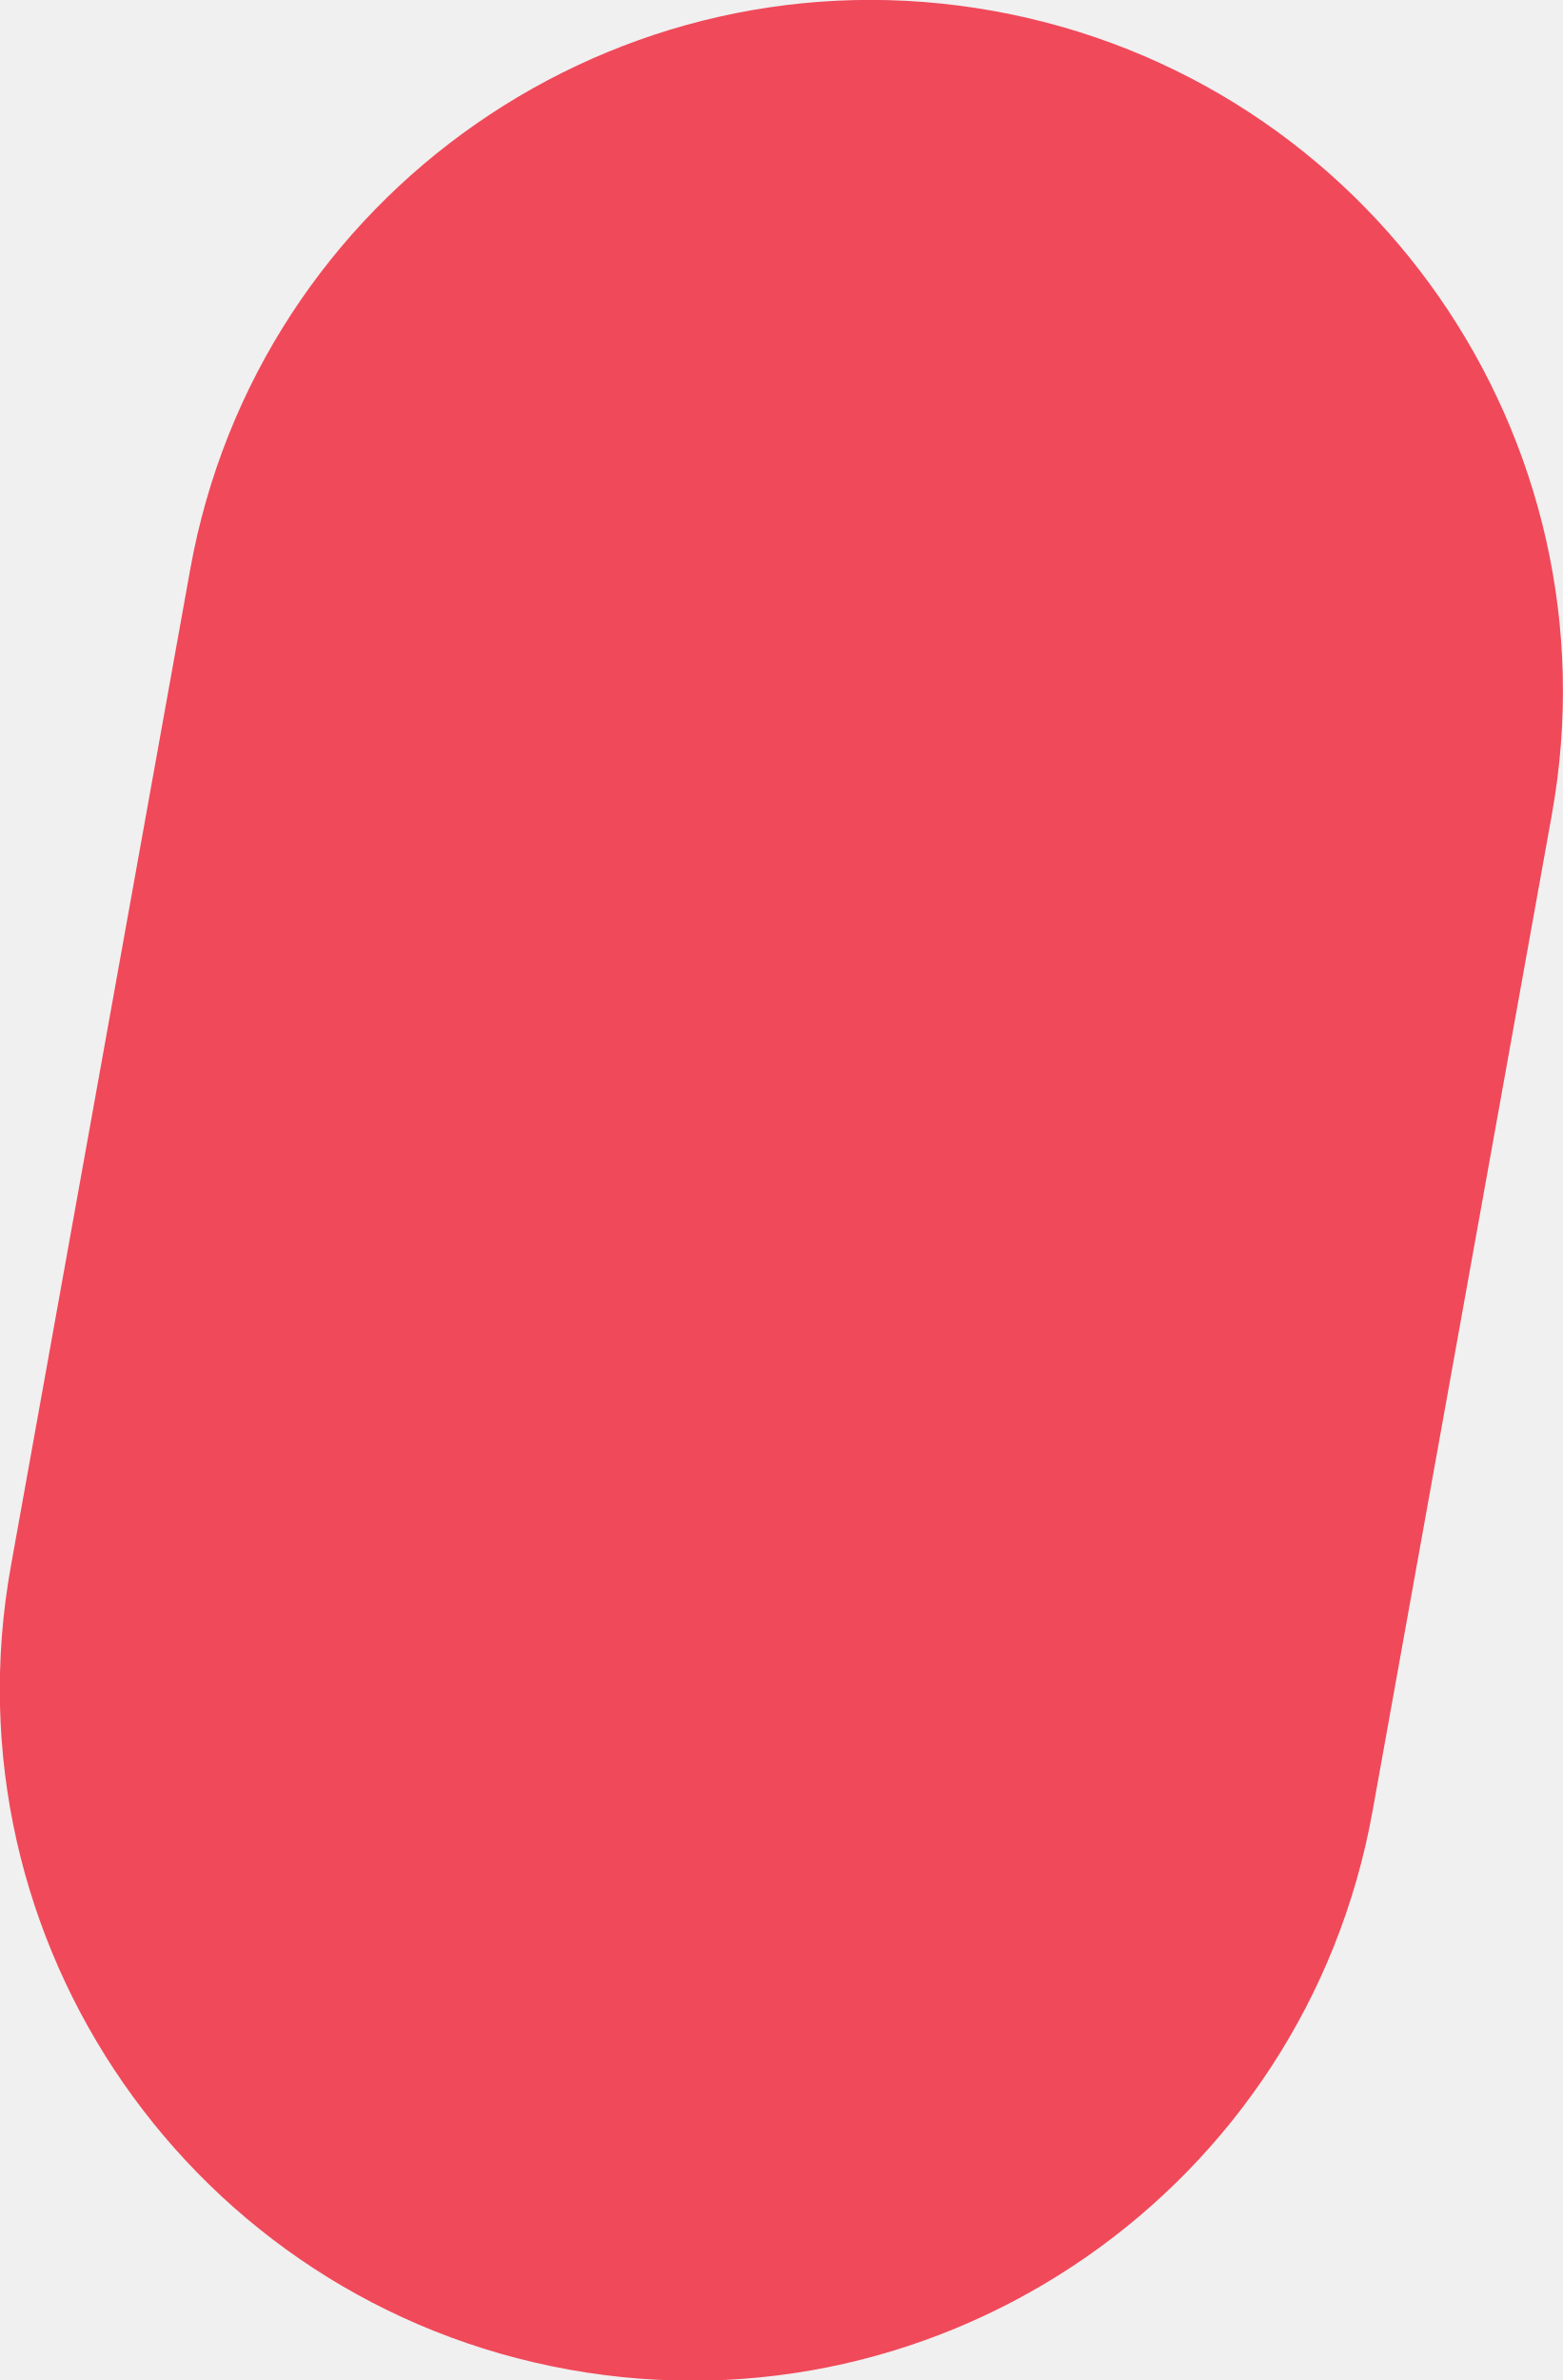
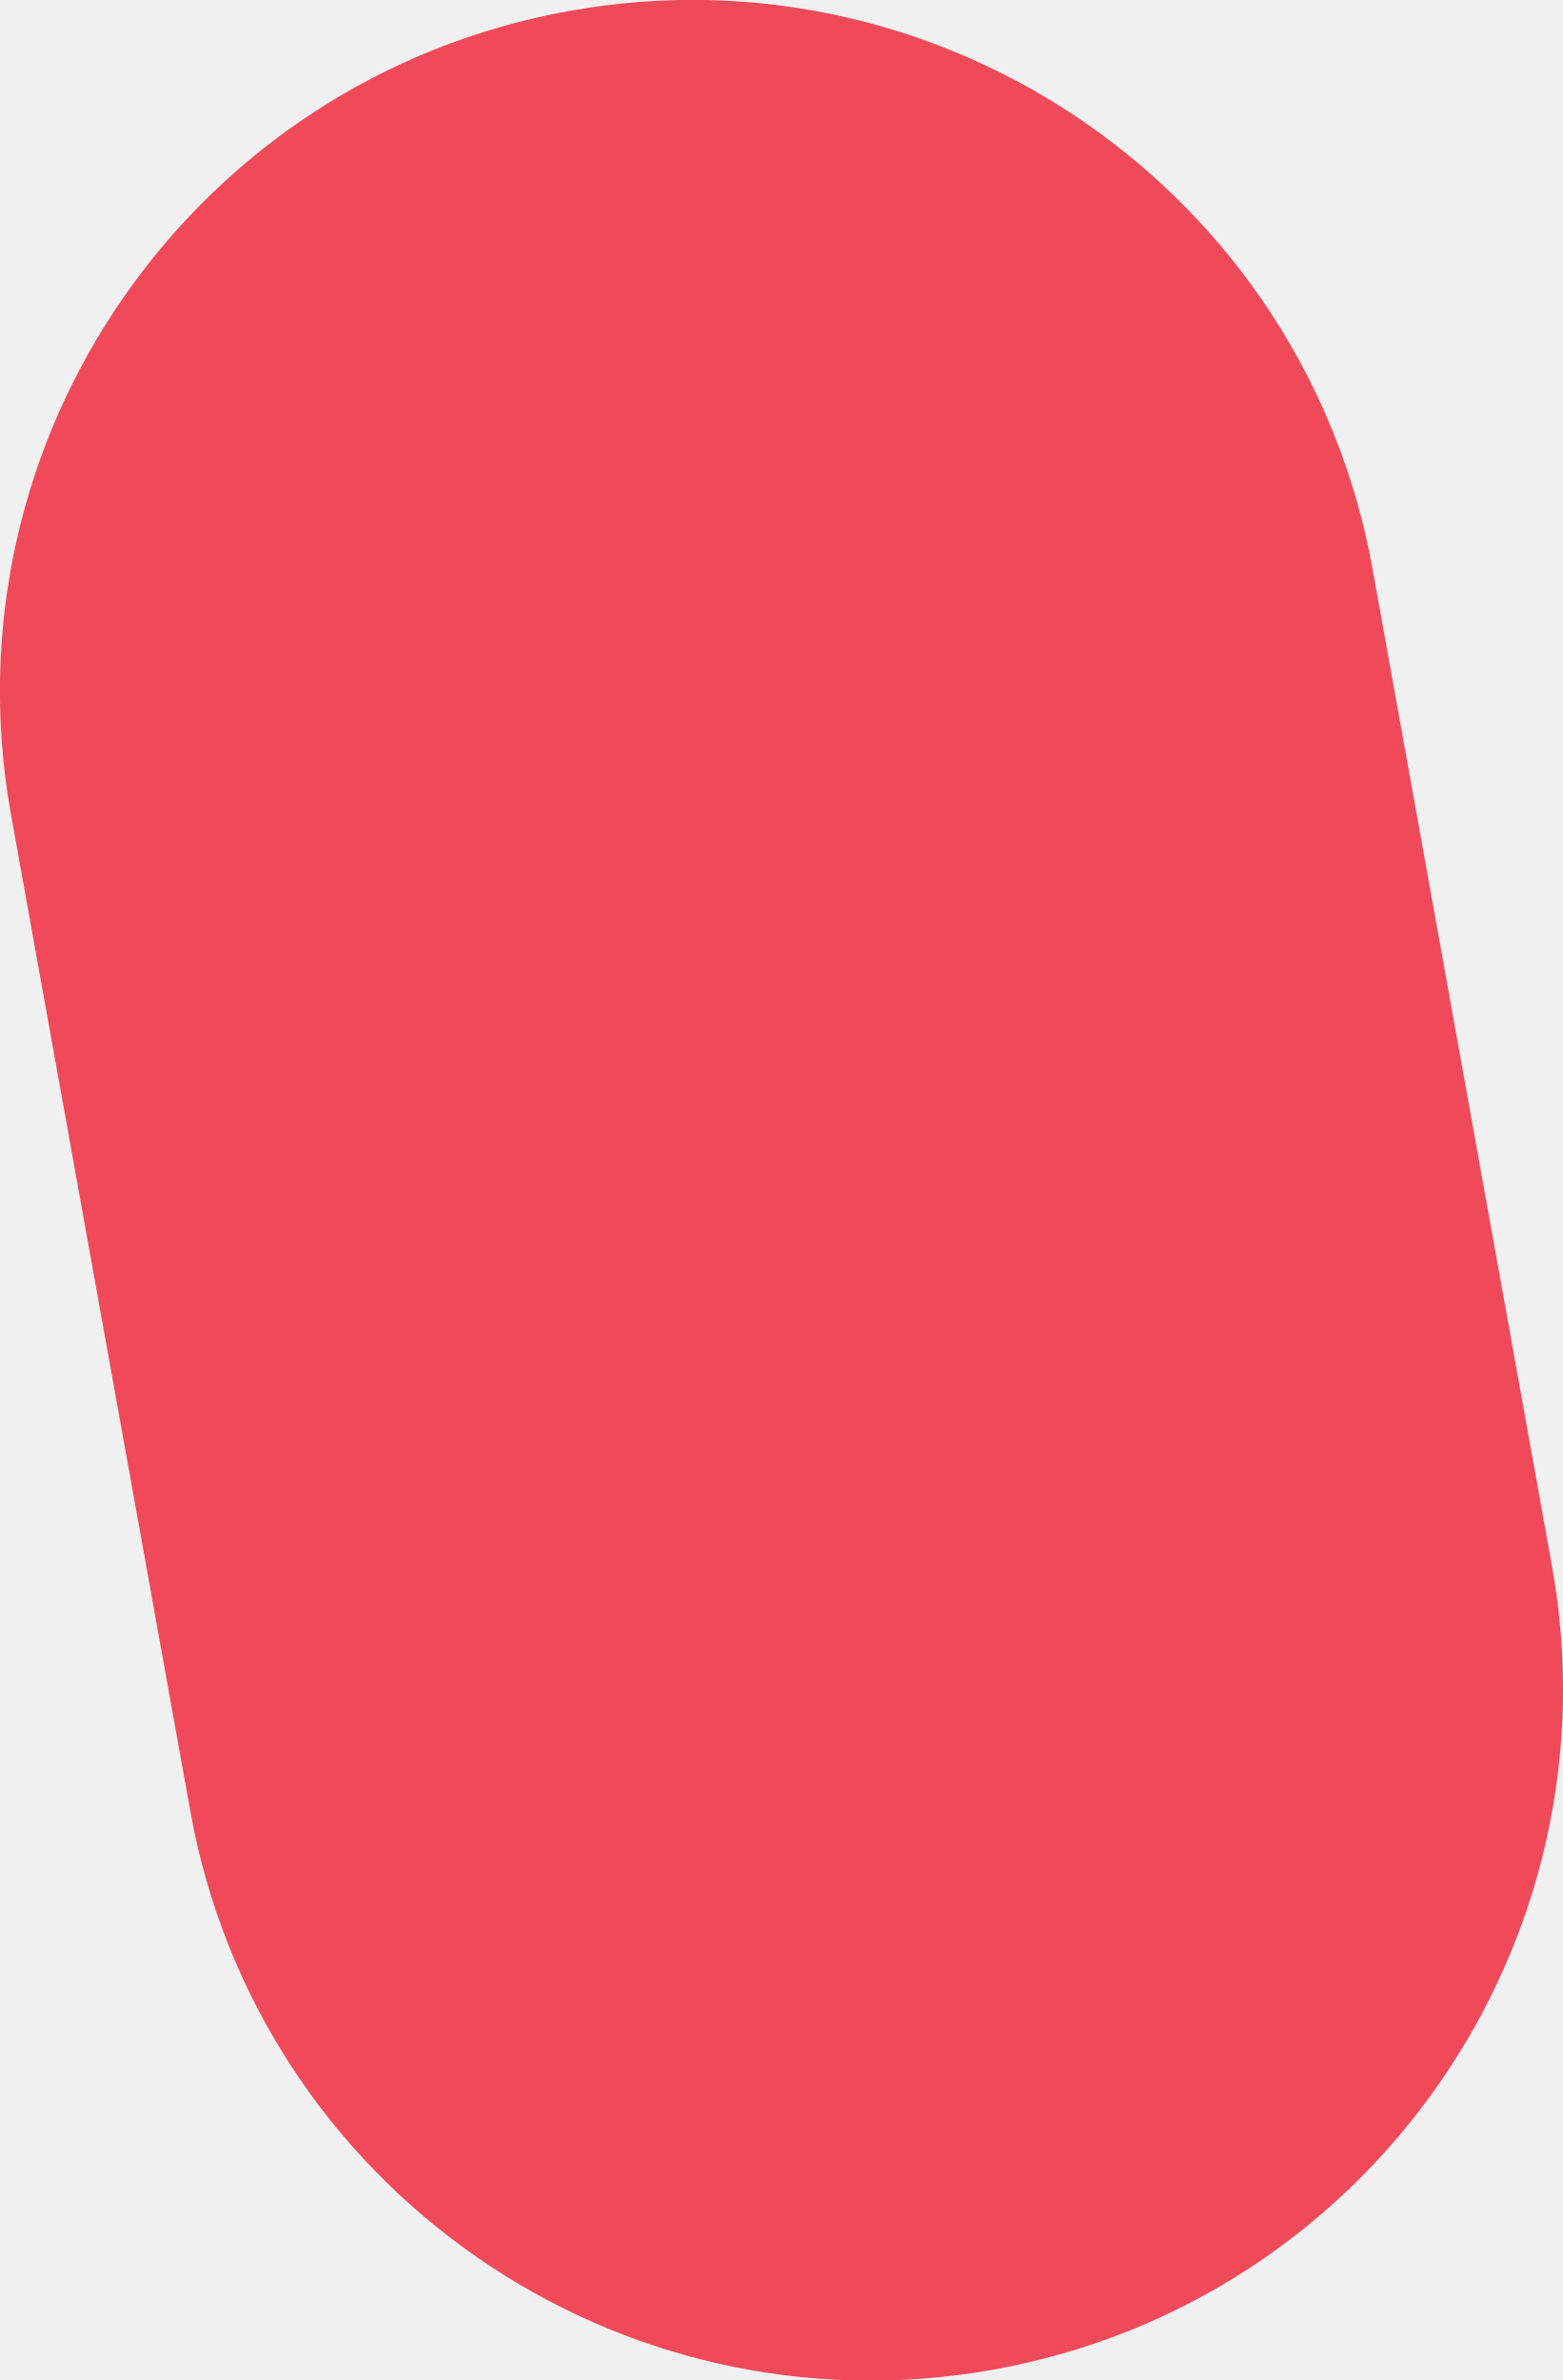
<svg xmlns="http://www.w3.org/2000/svg" width="24.2" height="36.85" viewBox="0 0 6.403 9.75" version="1.1" id="svg5">
  <defs id="defs2">
    <style id="style26544">
      .cls-1 {
        fill: #2c2c2c;
      }

      .cls-2 {
        fill: #222;
      }

      .cls-3 {
        fill: #7cb2e8;
      }

      .cls-4 {
        fill: #f66;
      }

      .cls-5 {
        fill: #ff69f8;
      }

      .cls-6 {
        fill: #40e2a0;
      }

      .cls-7 {
        fill: #d3d3d3;
      }

      .cls-8 {
        fill: #ddd;
      }

      .cls-9 {
        fill: #834d17;
      }

      .cls-10 {
        fill: #099;
      }

      .cls-11 {
        fill: #009607;
      }

      .cls-12 {
        fill: #bf1d5f;
      }
    </style>
    <style id="style2345">
      .cls-1 {
        fill: #c1272d;
      }

      .cls-2, .cls-4 {
        isolation: isolate;
        opacity: 0.25;
      }

      .cls-3 {
        fill: #3ed8d2;
      }

      .cls-4 {
        fill: #fff;
      }
    </style>
    <style id="style3670">
      .cls-1 {
        fill: none;
      }

      .cls-2 {
        fill: #b3b3b3;
      }

      .cls-3 {
        fill: #fff;
      }

      .cls-21, .cls-4 {
        fill: #e6e6e6;
      }

      .cls-5 {
        fill: #cfcfcf;
      }

      .cls-6 {
        fill: #121212;
      }

      .cls-7 {
        fill: #080808;
      }

      .cls-8 {
        opacity: 0.12;
      }

      .cls-9 {
        fill: url(#SVGID_5_);
      }

      .cls-10 {
        fill: #1f1f1f;
      }

      .cls-11 {
        fill: #9e1f20;
      }

      .cls-12 {
        fill: #c1272d;
      }

      .cls-13 {
        fill: #2c2c2c;
      }

      .cls-14 {
        fill: #222;
      }

      .cls-15 {
        fill: #f66;
      }

      .cls-16 {
        fill: #7cb2e8;
      }

      .cls-17 {
        fill: #ff69f8;
      }

      .cls-18 {
        fill: #40e2a0;
      }

      .cls-19 {
        fill: #050505;
        stroke: #000;
        stroke-miterlimit: 10;
        stroke-width: 2px;
      }

      .cls-20 {
        fill: #f2f2f2;
      }

      .cls-21, .cls-22, .cls-23, .cls-24, .cls-25 {
        isolation: isolate;
      }

      .cls-21 {
        opacity: 0.1;
      }

      .cls-22, .cls-24, .cls-29 {
        opacity: 0.08;
      }

      .cls-22 {
        fill: url(#SVGID_6_);
      }

      .cls-23 {
        opacity: 0.22;
      }

      .cls-24 {
        fill: url(#SVGID_7_);
      }

      .cls-25 {
        opacity: 0.25;
      }

      .cls-26 {
        fill: #0b0b0f;
      }

      .cls-27 {
        opacity: 0.2;
      }

      .cls-28 {
        fill: url(#SVGID_8_);
      }
    </style>
    <pattern id="SVGID_5_" data-name="SVGID 5 " width="71" height="71" patternTransform="translate(-14969.26 1511.28) scale(0.1)" patternUnits="userSpaceOnUse" viewBox="0 0 71 71">
      <rect class="cls-1" width="71" height="71" id="rect3672" />
      <g id="g3682">
        <polygon class="cls-1" points="0 0 71 0 71 71 0 71 0 0" id="polygon3674" />
        <g id="g3680">
          <polygon class="cls-1" points="0 0 71 0 71 71 0 71 0 0" id="polygon3676" />
          <path class="cls-2" d="M41.8,35.5a6.3,6.3,0,1,1-6.3-6.3A6.27,6.27,0,0,1,41.8,35.5Z" id="path3678" />
        </g>
      </g>
    </pattern>
    <pattern id="SVGID_6_" data-name="SVGID 6 " width="40" height="103" patternTransform="translate(-11177.56 6671.22) rotate(16) scale(0.34)" patternUnits="userSpaceOnUse" viewBox="0 0 40 103">
      <rect class="cls-1" width="40" height="103" id="rect3685" />
      <g id="g3723">
        <polygon class="cls-1" points="0 0 40 0 40 103 0 103 0 0" id="polygon3687" />
        <g id="g3721">
          <polygon class="cls-1" points="0 0 40 0 40 103 0 103 0 0" id="polygon3689" />
          <polygon points="34.5 231.8 37.5 231.8 37.5 77.3 34.5 77.3 34.5 231.8" id="polygon3691" />
          <polygon points="26.5 231.8 29.5 231.8 29.5 77.3 26.5 77.3 26.5 231.8" id="polygon3693" />
          <polygon points="18.5 231.8 21.5 231.8 21.5 77.3 18.5 77.3 18.5 231.8" id="polygon3695" />
          <polygon points="10.5 231.8 13.5 231.8 13.5 77.3 10.5 77.3 10.5 231.8" id="polygon3697" />
          <polygon points="2.5 231.8 5.5 231.8 5.5 77.3 2.5 77.3 2.5 231.8" id="polygon3699" />
          <polygon points="34.5 128.8 37.5 128.8 37.5 -25.7 34.5 -25.7 34.5 128.8" id="polygon3701" />
          <polygon points="26.5 128.8 29.5 128.8 29.5 -25.7 26.5 -25.7 26.5 128.8" id="polygon3703" />
          <polygon points="18.5 128.8 21.5 128.8 21.5 -25.7 18.5 -25.7 18.5 128.8" id="polygon3705" />
          <polygon points="10.5 128.8 13.5 128.8 13.5 -25.7 10.5 -25.7 10.5 128.8" id="polygon3707" />
          <polygon points="2.5 128.8 5.5 128.8 5.5 -25.7 2.5 -25.7 2.5 128.8" id="polygon3709" />
          <polygon points="34.5 25.8 37.5 25.8 37.5 -128.7 34.5 -128.7 34.5 25.8" id="polygon3711" />
          <polygon points="26.5 25.8 29.5 25.8 29.5 -128.7 26.5 -128.7 26.5 25.8" id="polygon3713" />
          <polygon points="18.5 25.8 21.5 25.8 21.5 -128.7 18.5 -128.7 18.5 25.8" id="polygon3715" />
          <polygon points="10.5 25.8 13.5 25.8 13.5 -128.7 10.5 -128.7 10.5 25.8" id="polygon3717" />
          <polygon points="2.5 25.8 5.5 25.8 5.5 -128.7 2.5 -128.7 2.5 25.8" id="polygon3719" />
        </g>
      </g>
    </pattern>
    <pattern id="SVGID_7_" data-name="SVGID 7 " width="40" height="103" patternTransform="matrix(-0.33, 0.09, 0.09, 0.33, -22107.61, 6714.99)" patternUnits="userSpaceOnUse" viewBox="0 0 40 103">
      <rect class="cls-1" width="40" height="103" id="rect3726" />
      <g id="g3764">
        <polygon class="cls-1" points="0 0 40 0 40 103 0 103 0 0" id="polygon3728" />
        <g id="g3762">
          <polygon class="cls-1" points="0 0 40 0 40 103 0 103 0 0" id="polygon3730" />
          <polygon points="34.5 231.8 37.5 231.8 37.5 77.3 34.5 77.3 34.5 231.8" id="polygon3732" />
          <polygon points="26.5 231.8 29.5 231.8 29.5 77.3 26.5 77.3 26.5 231.8" id="polygon3734" />
          <polygon points="18.5 231.8 21.5 231.8 21.5 77.3 18.5 77.3 18.5 231.8" id="polygon3736" />
          <polygon points="10.5 231.8 13.5 231.8 13.5 77.3 10.5 77.3 10.5 231.8" id="polygon3738" />
          <polygon points="2.5 231.8 5.5 231.8 5.5 77.3 2.5 77.3 2.5 231.8" id="polygon3740" />
          <polygon points="34.5 128.8 37.5 128.8 37.5 -25.7 34.5 -25.7 34.5 128.8" id="polygon3742" />
          <polygon points="26.5 128.8 29.5 128.8 29.5 -25.7 26.5 -25.7 26.5 128.8" id="polygon3744" />
          <polygon points="18.5 128.8 21.5 128.8 21.5 -25.7 18.5 -25.7 18.5 128.8" id="polygon3746" />
          <polygon points="10.5 128.8 13.5 128.8 13.5 -25.7 10.5 -25.7 10.5 128.8" id="polygon3748" />
          <polygon points="2.5 128.8 5.5 128.8 5.5 -25.7 2.5 -25.7 2.5 128.8" id="polygon3750" />
          <polygon points="34.5 25.8 37.5 25.8 37.5 -128.7 34.5 -128.7 34.5 25.8" id="polygon3752" />
          <polygon points="26.5 25.8 29.5 25.8 29.5 -128.7 26.5 -128.7 26.5 25.8" id="polygon3754" />
          <polygon points="18.5 25.8 21.5 25.8 21.5 -128.7 18.5 -128.7 18.5 25.8" id="polygon3756" />
          <polygon points="10.5 25.8 13.5 25.8 13.5 -128.7 10.5 -128.7 10.5 25.8" id="polygon3758" />
          <polygon points="2.5 25.8 5.5 25.8 5.5 -128.7 2.5 -128.7 2.5 25.8" id="polygon3760" />
        </g>
      </g>
    </pattern>
    <pattern id="SVGID_8_" data-name="SVGID 8 " width="71" height="71" patternTransform="translate(-14969.26 1511.28) scale(0.1)" patternUnits="userSpaceOnUse" viewBox="0 0 71 71">
      <rect class="cls-1" width="71" height="71" id="rect3767" />
      <g id="g3777">
        <polygon class="cls-1" points="0 0 71 0 71 71 0 71 0 0" id="polygon3769" />
        <g id="g3775">
          <polygon class="cls-1" points="0 0 71 0 71 71 0 71 0 0" id="polygon3771" />
          <path class="cls-3" d="M41.8,35.5a6.3,6.3,0,1,1-6.3-6.3A6.27,6.27,0,0,1,41.8,35.5Z" id="path3773" />
        </g>
      </g>
    </pattern>
    <style id="style937">
      .cls-1 {
        fill: none;
      }

      .cls-2 {
        fill: #b3b3b3;
      }

      .cls-3 {
        fill: #fff;
      }

      .cls-21, .cls-4 {
        fill: #e6e6e6;
      }

      .cls-5 {
        fill: #cfcfcf;
      }

      .cls-6 {
        fill: #121212;
      }

      .cls-7 {
        fill: #080808;
      }

      .cls-8 {
        opacity: 0.12;
      }

      .cls-9 {
        fill: url(#SVGID_5_);
      }

      .cls-10 {
        fill: #1f1f1f;
      }

      .cls-11 {
        fill: #9e1f20;
      }

      .cls-12 {
        fill: #c1272d;
      }

      .cls-13 {
        fill: #2c2c2c;
      }

      .cls-14 {
        fill: #222;
      }

      .cls-15 {
        fill: #f66;
      }

      .cls-16 {
        fill: #7cb2e8;
      }

      .cls-17 {
        fill: #ff69f8;
      }

      .cls-18 {
        fill: #40e2a0;
      }

      .cls-19 {
        fill: #050505;
        stroke: #000;
        stroke-miterlimit: 10;
        stroke-width: 2px;
      }

      .cls-20 {
        fill: #f2f2f2;
      }

      .cls-21, .cls-22, .cls-23, .cls-24, .cls-25 {
        isolation: isolate;
      }

      .cls-21 {
        opacity: 0.1;
      }

      .cls-22, .cls-24, .cls-29 {
        opacity: 0.08;
      }

      .cls-22 {
        fill: url(#SVGID_6_);
      }

      .cls-23 {
        opacity: 0.22;
      }

      .cls-24 {
        fill: url(#SVGID_7_);
      }

      .cls-25 {
        opacity: 0.25;
      }

      .cls-26 {
        fill: #0b0b0f;
      }

      .cls-27 {
        opacity: 0.2;
      }

      .cls-28 {
        fill: url(#SVGID_8_);
      }
    </style>
    <pattern id="SVGID_5_-3" data-name="SVGID 5 " width="71" height="71" patternTransform="translate(-14969.26 1511.28) scale(0.1)" patternUnits="userSpaceOnUse" viewBox="0 0 71 71">
      <rect class="cls-1" width="71" height="71" id="rect939" />
      <g id="g949">
        <polygon class="cls-1" points="0 0 71 0 71 71 0 71 0 0" id="polygon941" />
        <g id="g947">
          <polygon class="cls-1" points="0 0 71 0 71 71 0 71 0 0" id="polygon943" />
          <path class="cls-2" d="M41.8,35.5a6.3,6.3,0,1,1-6.3-6.3A6.27,6.27,0,0,1,41.8,35.5Z" id="path945" />
        </g>
      </g>
    </pattern>
    <pattern id="SVGID_6_-2" data-name="SVGID 6 " width="40" height="103" patternTransform="translate(-11177.56 6671.22) rotate(16) scale(0.34)" patternUnits="userSpaceOnUse" viewBox="0 0 40 103">
      <rect class="cls-1" width="40" height="103" id="rect952" />
      <g id="g990">
        <polygon class="cls-1" points="0 0 40 0 40 103 0 103 0 0" id="polygon954" />
        <g id="g988">
          <polygon class="cls-1" points="0 0 40 0 40 103 0 103 0 0" id="polygon956" />
          <polygon points="34.5 231.8 37.5 231.8 37.5 77.3 34.5 77.3 34.5 231.8" id="polygon958" />
          <polygon points="26.5 231.8 29.5 231.8 29.5 77.3 26.5 77.3 26.5 231.8" id="polygon960" />
          <polygon points="18.5 231.8 21.5 231.8 21.5 77.3 18.5 77.3 18.5 231.8" id="polygon962" />
          <polygon points="10.5 231.8 13.5 231.8 13.5 77.3 10.5 77.3 10.5 231.8" id="polygon964" />
          <polygon points="2.5 231.8 5.5 231.8 5.5 77.3 2.5 77.3 2.5 231.8" id="polygon966" />
          <polygon points="34.5 128.8 37.5 128.8 37.5 -25.7 34.5 -25.7 34.5 128.8" id="polygon968" />
          <polygon points="26.5 128.8 29.5 128.8 29.5 -25.7 26.5 -25.7 26.5 128.8" id="polygon970" />
          <polygon points="18.5 128.8 21.5 128.8 21.5 -25.7 18.5 -25.7 18.5 128.8" id="polygon972" />
          <polygon points="10.5 128.8 13.5 128.8 13.5 -25.7 10.5 -25.7 10.5 128.8" id="polygon974" />
          <polygon points="2.5 128.8 5.5 128.8 5.5 -25.7 2.5 -25.7 2.5 128.8" id="polygon976" />
          <polygon points="34.5 25.8 37.5 25.8 37.5 -128.7 34.5 -128.7 34.5 25.8" id="polygon978" />
          <polygon points="26.5 25.8 29.5 25.8 29.5 -128.7 26.5 -128.7 26.5 25.8" id="polygon980" />
          <polygon points="18.5 25.8 21.5 25.8 21.5 -128.7 18.5 -128.7 18.5 25.8" id="polygon982" />
          <polygon points="10.5 25.8 13.5 25.8 13.5 -128.7 10.5 -128.7 10.5 25.8" id="polygon984" />
          <polygon points="2.5 25.8 5.5 25.8 5.5 -128.7 2.5 -128.7 2.5 25.8" id="polygon986" />
        </g>
      </g>
    </pattern>
    <pattern id="SVGID_7_-1" data-name="SVGID 7 " width="40" height="103" patternTransform="matrix(-0.33, 0.09, 0.09, 0.33, -22107.61, 6714.99)" patternUnits="userSpaceOnUse" viewBox="0 0 40 103">
      <rect class="cls-1" width="40" height="103" id="rect993" />
      <g id="g1031">
        <polygon class="cls-1" points="0 0 40 0 40 103 0 103 0 0" id="polygon995" />
        <g id="g1029">
          <polygon class="cls-1" points="0 0 40 0 40 103 0 103 0 0" id="polygon997" />
          <polygon points="34.5 231.8 37.5 231.8 37.5 77.3 34.5 77.3 34.5 231.8" id="polygon999" />
          <polygon points="26.5 231.8 29.5 231.8 29.5 77.3 26.5 77.3 26.5 231.8" id="polygon1001" />
          <polygon points="18.5 231.8 21.5 231.8 21.5 77.3 18.5 77.3 18.5 231.8" id="polygon1003" />
          <polygon points="10.5 231.8 13.5 231.8 13.5 77.3 10.5 77.3 10.5 231.8" id="polygon1005" />
          <polygon points="2.5 231.8 5.5 231.8 5.5 77.3 2.5 77.3 2.5 231.8" id="polygon1007" />
          <polygon points="34.5 128.8 37.5 128.8 37.5 -25.7 34.5 -25.7 34.5 128.8" id="polygon1009" />
          <polygon points="26.5 128.8 29.5 128.8 29.5 -25.7 26.5 -25.7 26.5 128.8" id="polygon1011" />
          <polygon points="18.5 128.8 21.5 128.8 21.5 -25.7 18.5 -25.7 18.5 128.8" id="polygon1013" />
          <polygon points="10.5 128.8 13.5 128.8 13.5 -25.7 10.5 -25.7 10.5 128.8" id="polygon1015" />
          <polygon points="2.5 128.8 5.5 128.8 5.5 -25.7 2.5 -25.7 2.5 128.8" id="polygon1017" />
          <polygon points="34.5 25.8 37.5 25.8 37.5 -128.7 34.5 -128.7 34.5 25.8" id="polygon1019" />
          <polygon points="26.5 25.8 29.5 25.8 29.5 -128.7 26.5 -128.7 26.5 25.8" id="polygon1021" />
          <polygon points="18.5 25.8 21.5 25.8 21.5 -128.7 18.5 -128.7 18.5 25.8" id="polygon1023" />
          <polygon points="10.5 25.8 13.5 25.8 13.5 -128.7 10.5 -128.7 10.5 25.8" id="polygon1025" />
          <polygon points="2.5 25.8 5.5 25.8 5.5 -128.7 2.5 -128.7 2.5 25.8" id="polygon1027" />
        </g>
      </g>
    </pattern>
    <pattern id="SVGID_8_-9" data-name="SVGID 8 " width="71" height="71" patternTransform="translate(-14969.26 1511.28) scale(0.1)" patternUnits="userSpaceOnUse" viewBox="0 0 71 71">
      <rect class="cls-1" width="71" height="71" id="rect1034" />
      <g id="g1044">
        <polygon class="cls-1" points="0 0 71 0 71 71 0 71 0 0" id="polygon1036" />
        <g id="g1042">
          <polygon class="cls-1" points="0 0 71 0 71 71 0 71 0 0" id="polygon1038" />
          <path class="cls-3" d="M41.8,35.5a6.3,6.3,0,1,1-6.3-6.3A6.27,6.27,0,0,1,41.8,35.5Z" id="path1040" />
        </g>
      </g>
    </pattern>
  </defs>
  <g id="layer2" style="display:inline;opacity:1" transform="translate(-206.4347,-59.28804)">
    <g id="g3866-3" style="display:inline;opacity:1" transform="translate(-276.2994,-181.9039)" />
    <g id="g3982-7-8" style="display:inline" transform="matrix(-0.1655233,0.02978768,0.02978768,0.1655233,90.00792,-11.52032)">
-       <path class="cls-12" d="m -630.526,541.526 a 16.852,16.852 73.116 0 1 21.67,9.92 l 8.601,23.124 a 16.852,16.852 73.116 0 1 -31.59,11.75 l -8.601,-23.124 a 16.852,16.852 73.116 0 1 9.92,-21.67 z" id="path3980-6-0" style="fill:#f0495a;fill-opacity:1;stroke-width:1.348" />
+       <path class="cls-12" d="m -620.353,539.695 a 16.852,16.852 0 0 0 -16.852,16.852 l 0,24.671 a 16.852,16.852 0 0 0 33.704,-10e-6 l 0,-24.671 a 16.852,16.852 0 0 0 -16.852,-16.852 z" id="path3980-6-0" style="fill:#f0495a;fill-opacity:1;stroke-width:1.348" />
    </g>
    <g id="layer5" />
    <g id="layer6" />
  </g>
</svg>
